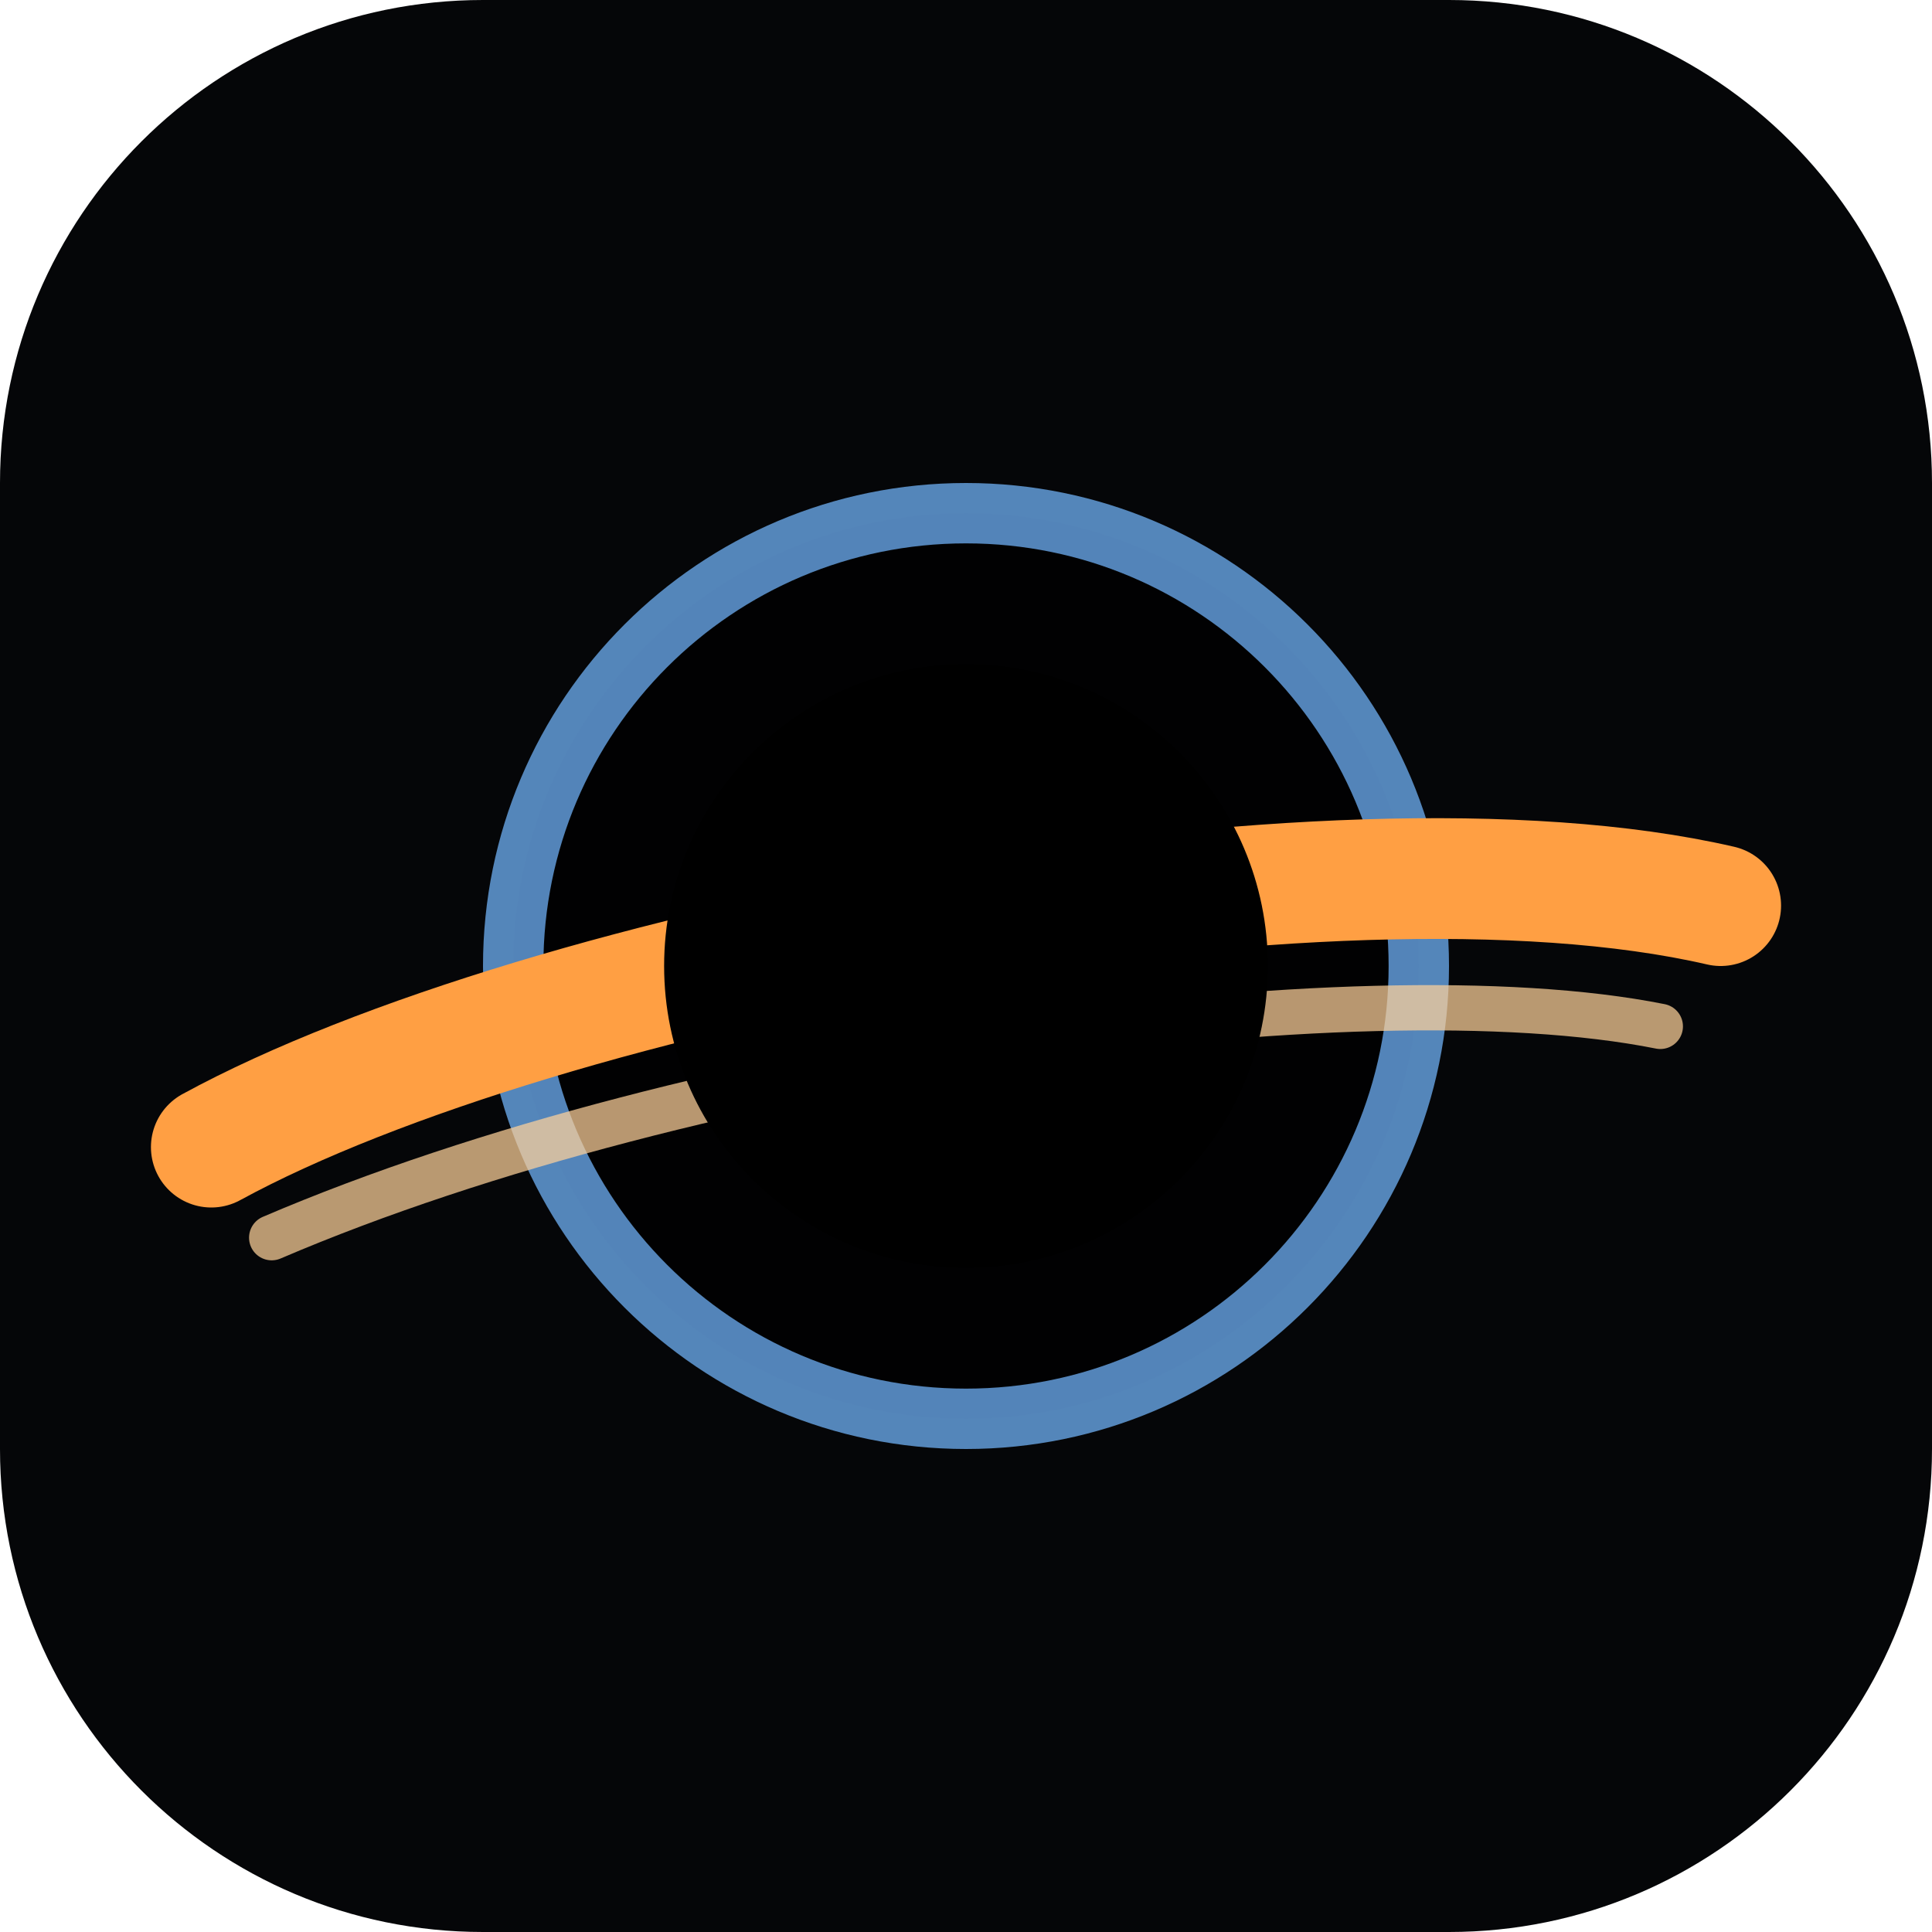
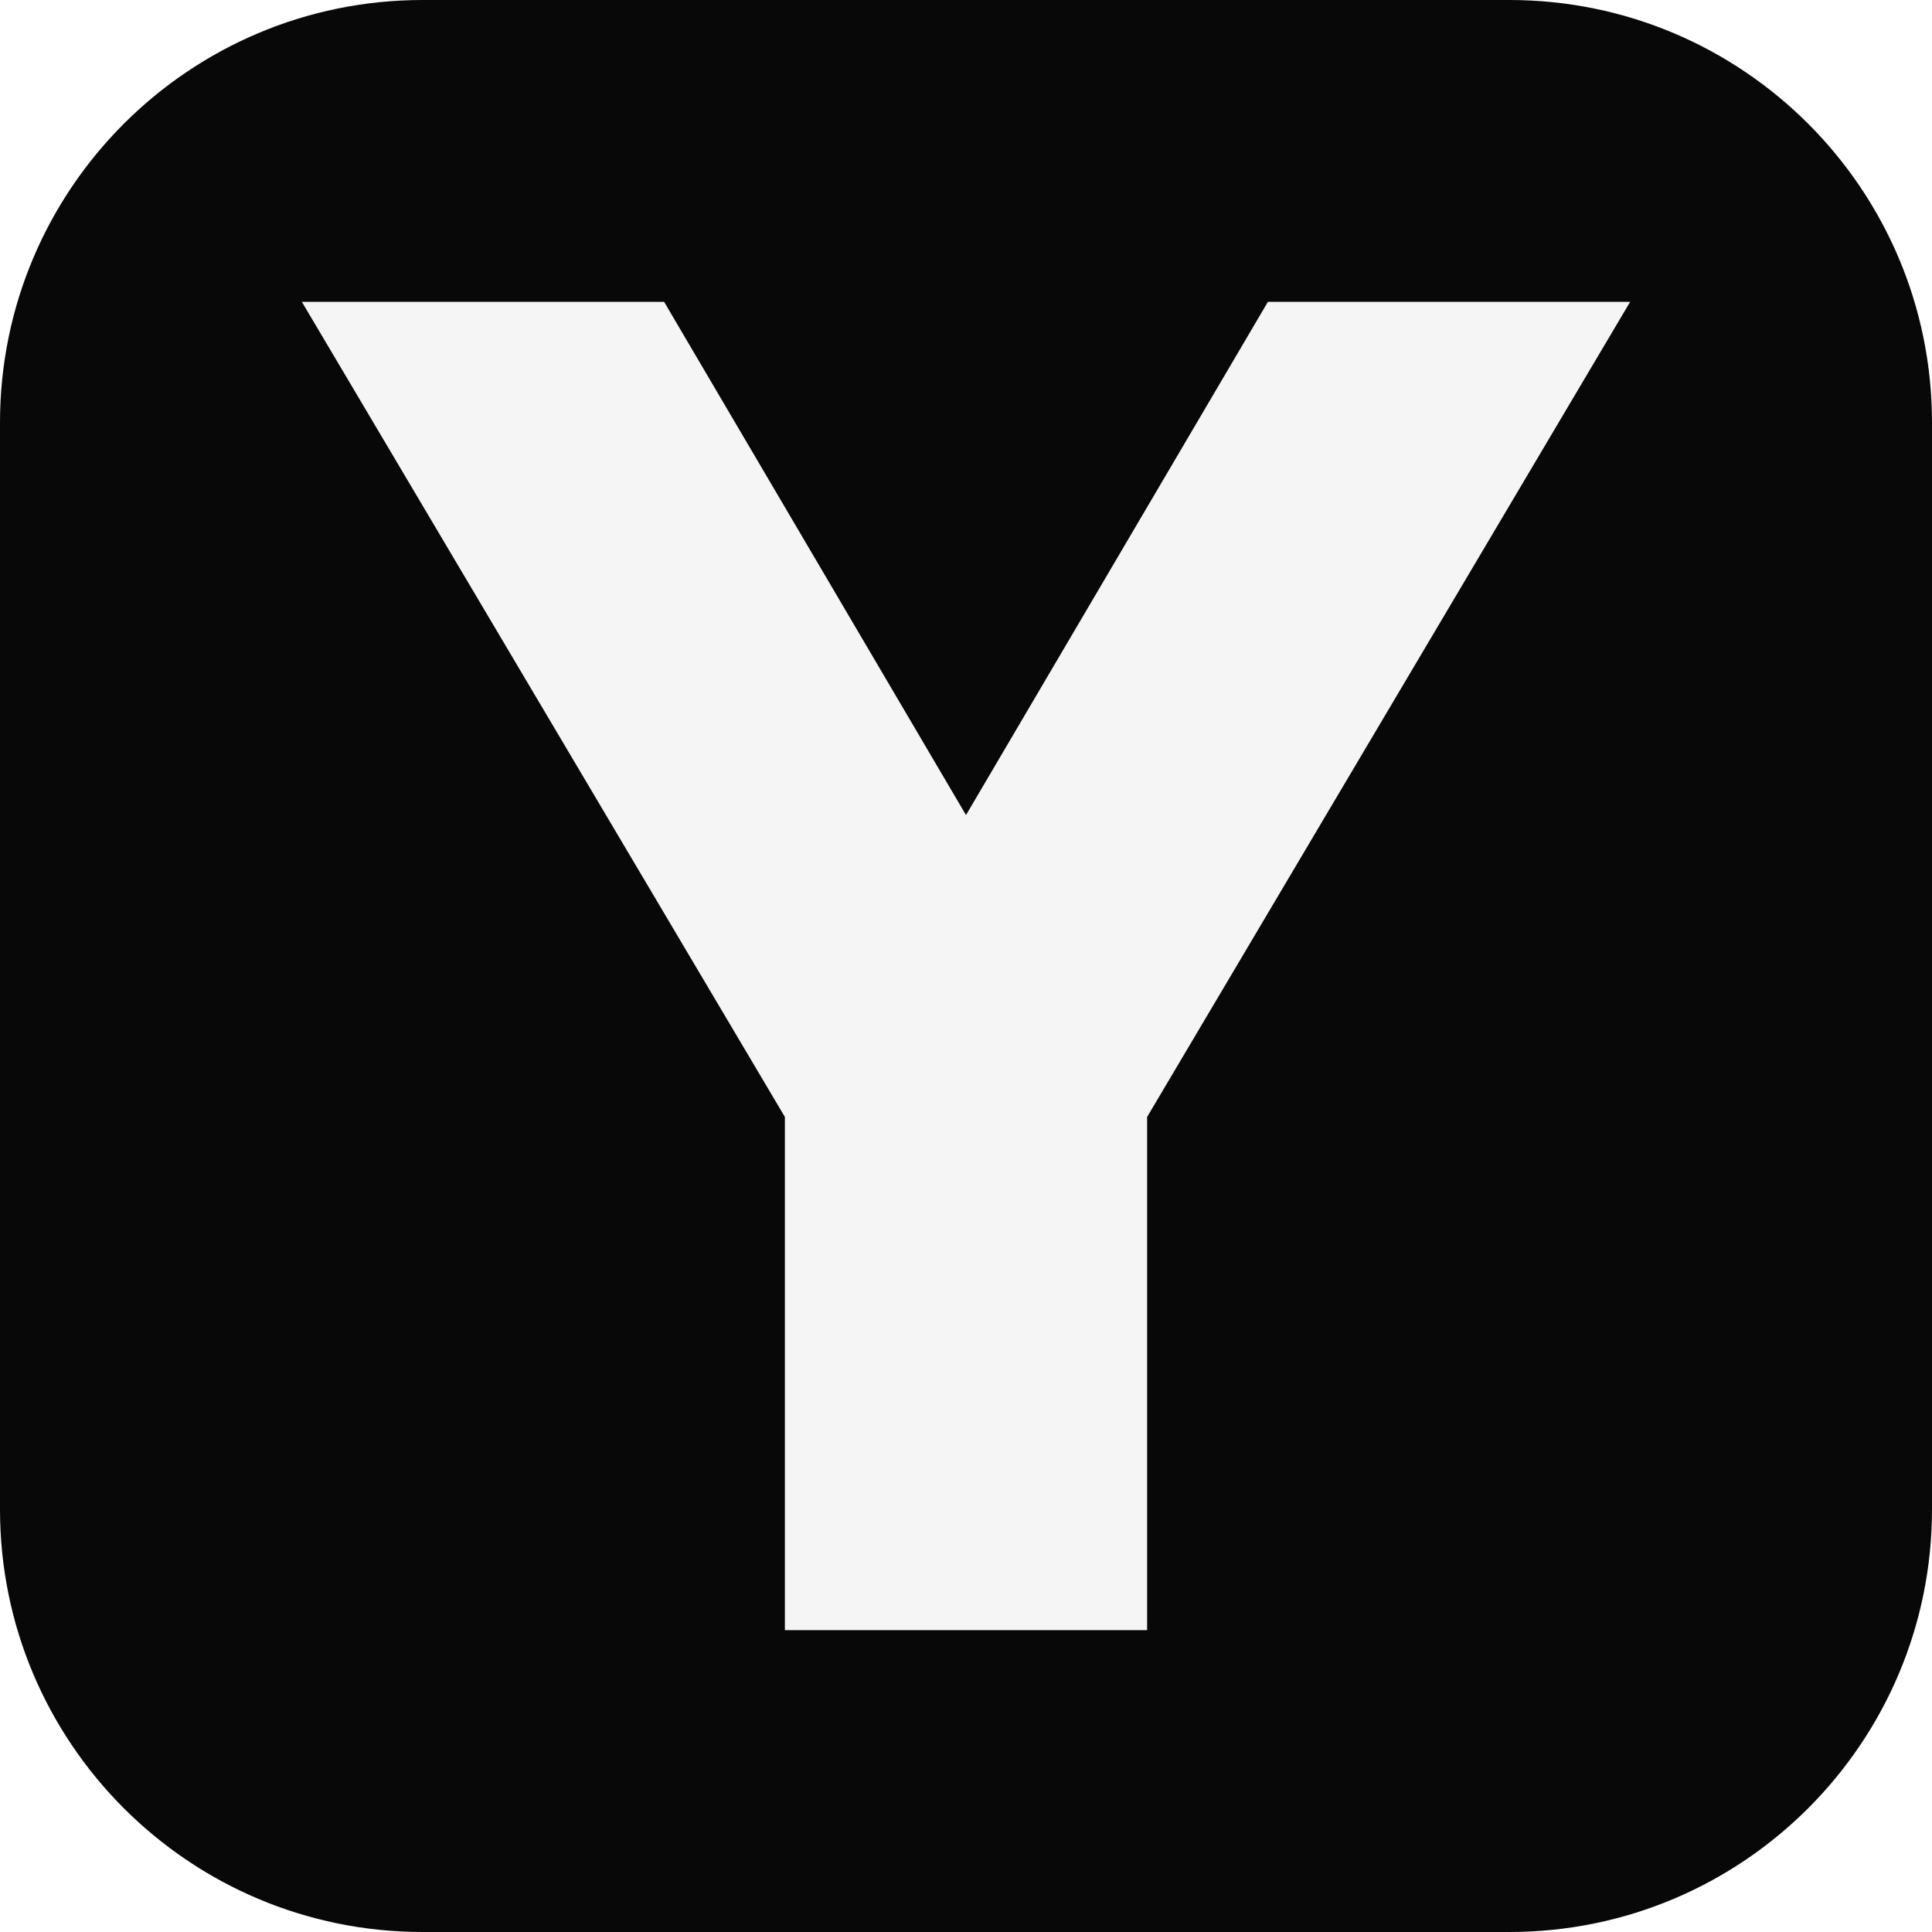
<svg xmlns="http://www.w3.org/2000/svg" width="64" height="64" viewBox="0 0 64 64" fill="none">
-   <rect width="64" height="64" rx="16" fill="#050608" />
-   <circle cx="32" cy="32" r="15" fill="#010102" stroke="#73B7FF" stroke-opacity="0.72" stroke-width="2" />
-   <path d="M7 38C18 32 44 27 57 30" stroke="#FF9F43" stroke-width="4" stroke-linecap="round" />
-   <path d="M9 41C23 35 45 32 55 34" stroke="#FFD19A" stroke-opacity="0.72" stroke-width="1.5" stroke-linecap="round" />
-   <circle cx="32" cy="32" r="10" fill="#000" />
+   <rect width="64" height="64" rx="14" fill="#080808" />
+   <path d="M10 10h12l10 17 10-17h12L38 37v17H26V37Z" fill="#f5f5f5" />
</svg>
